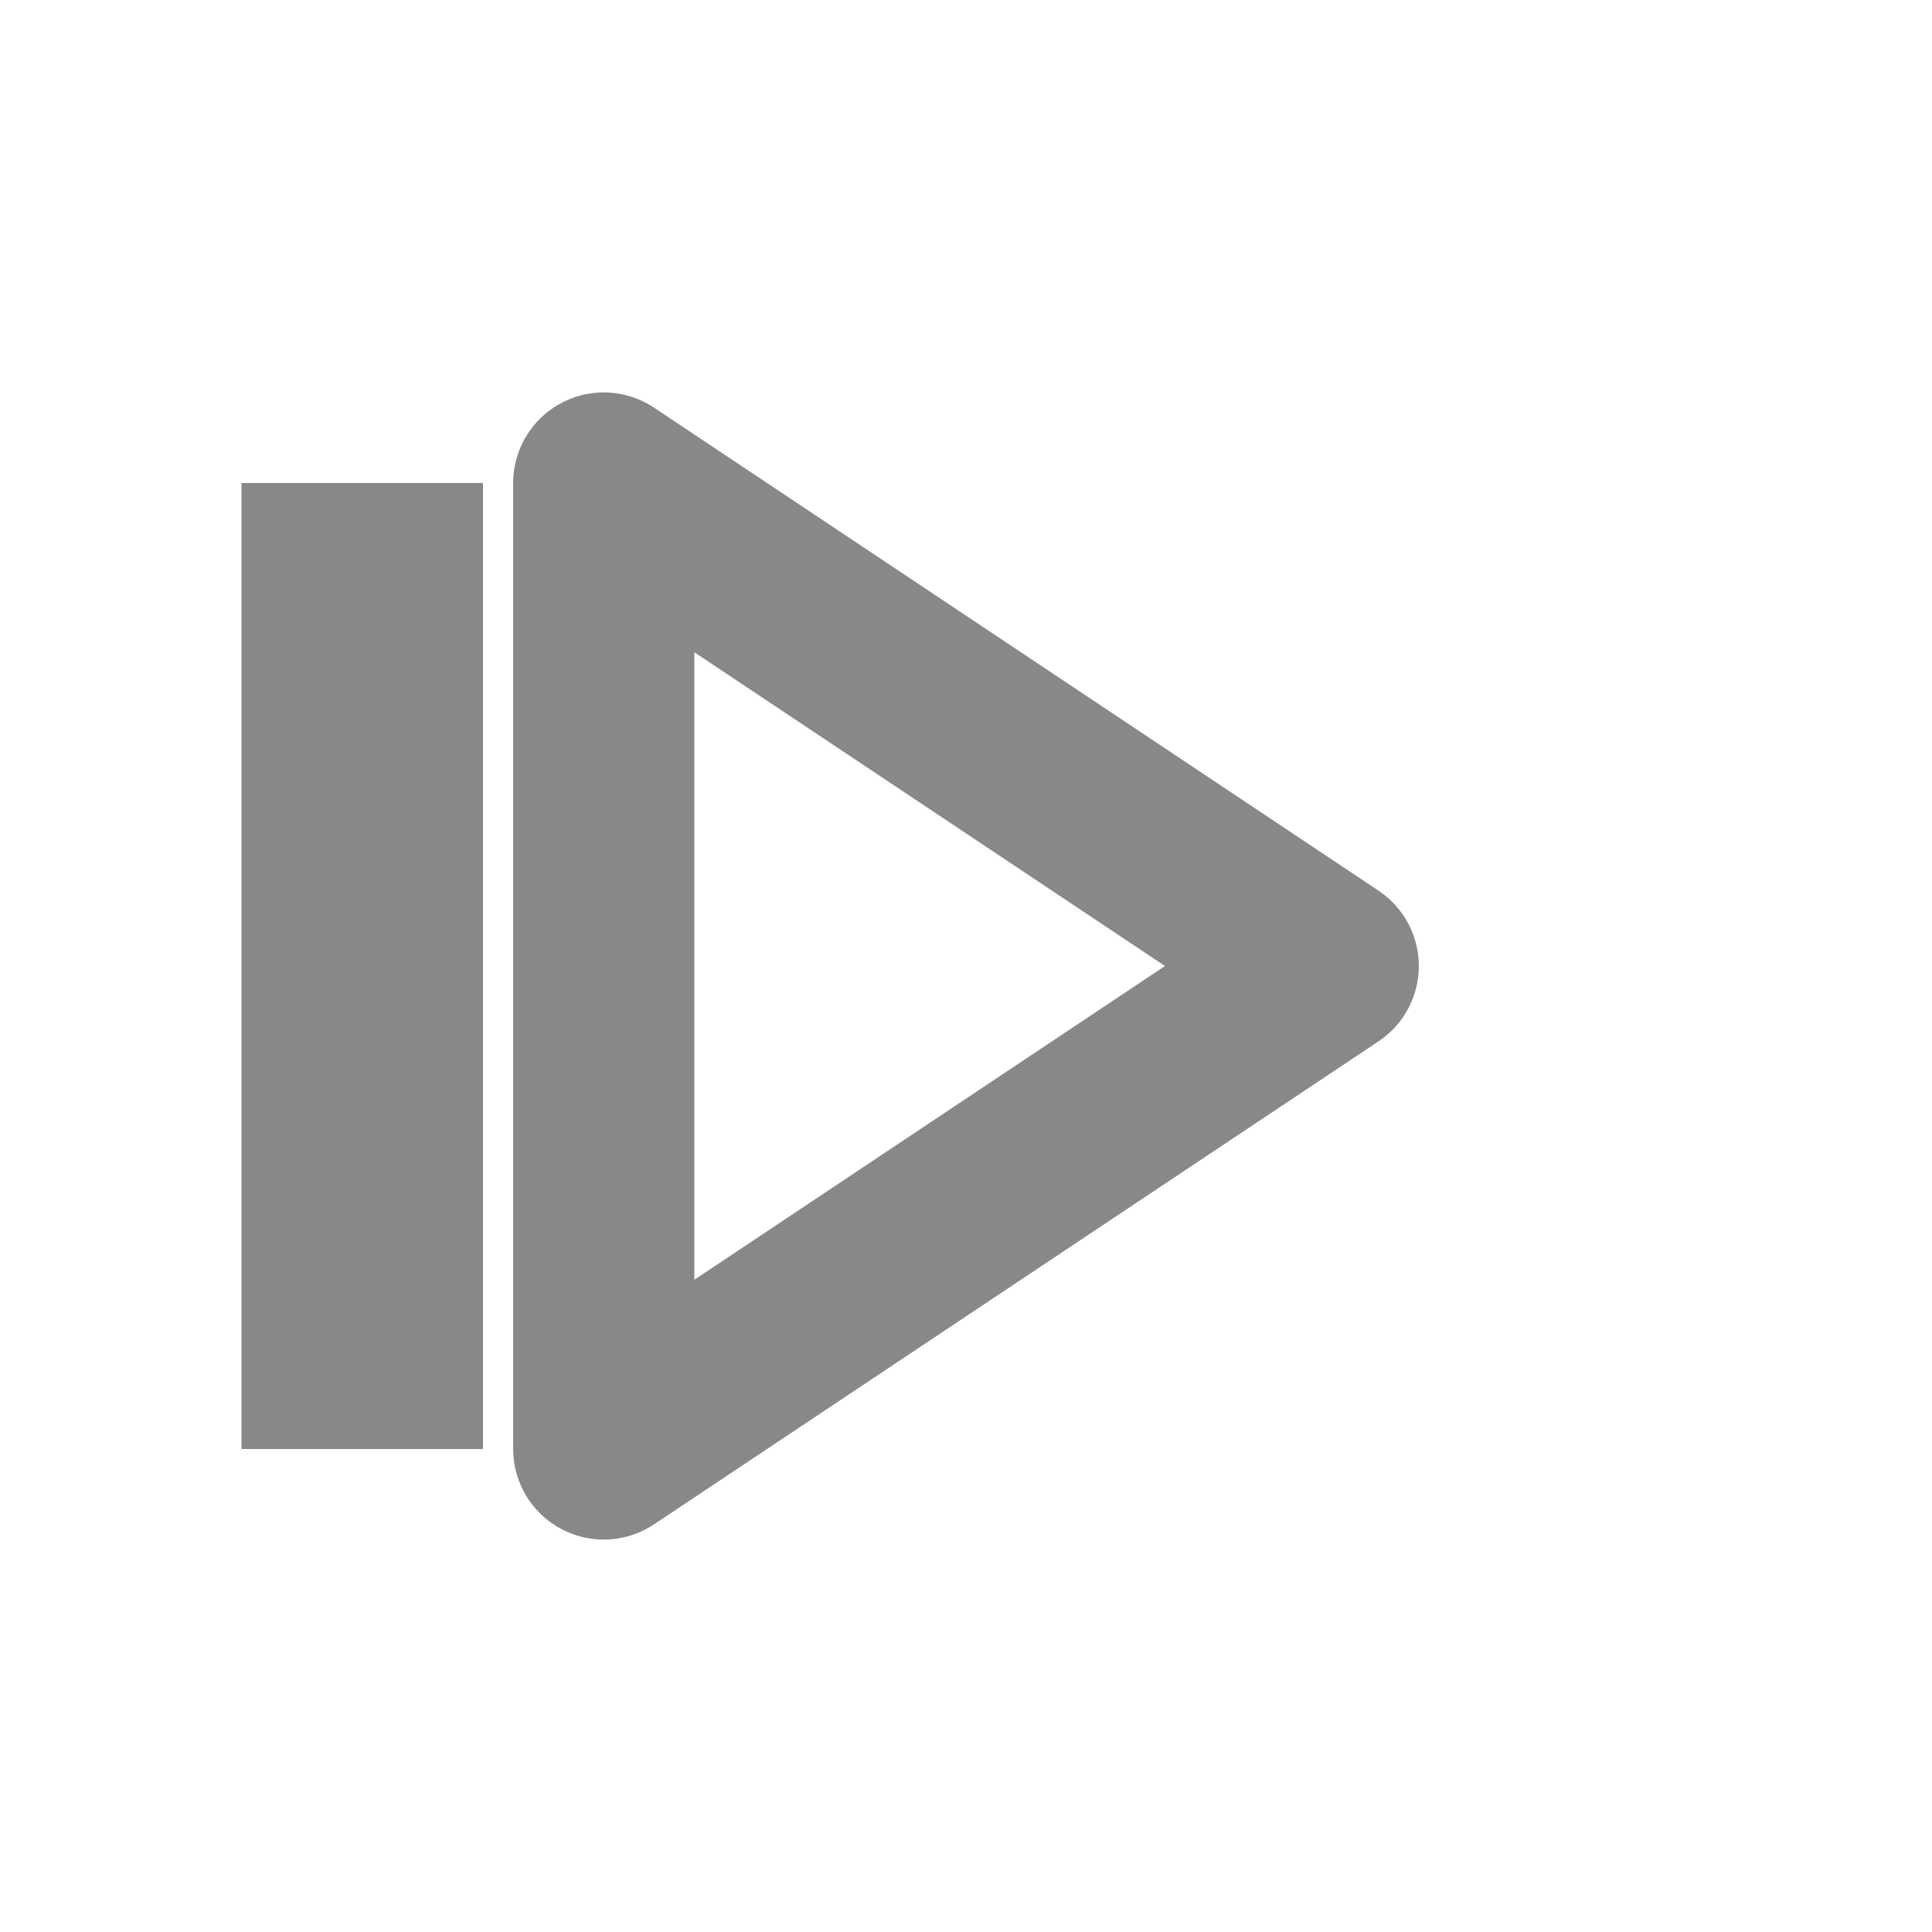
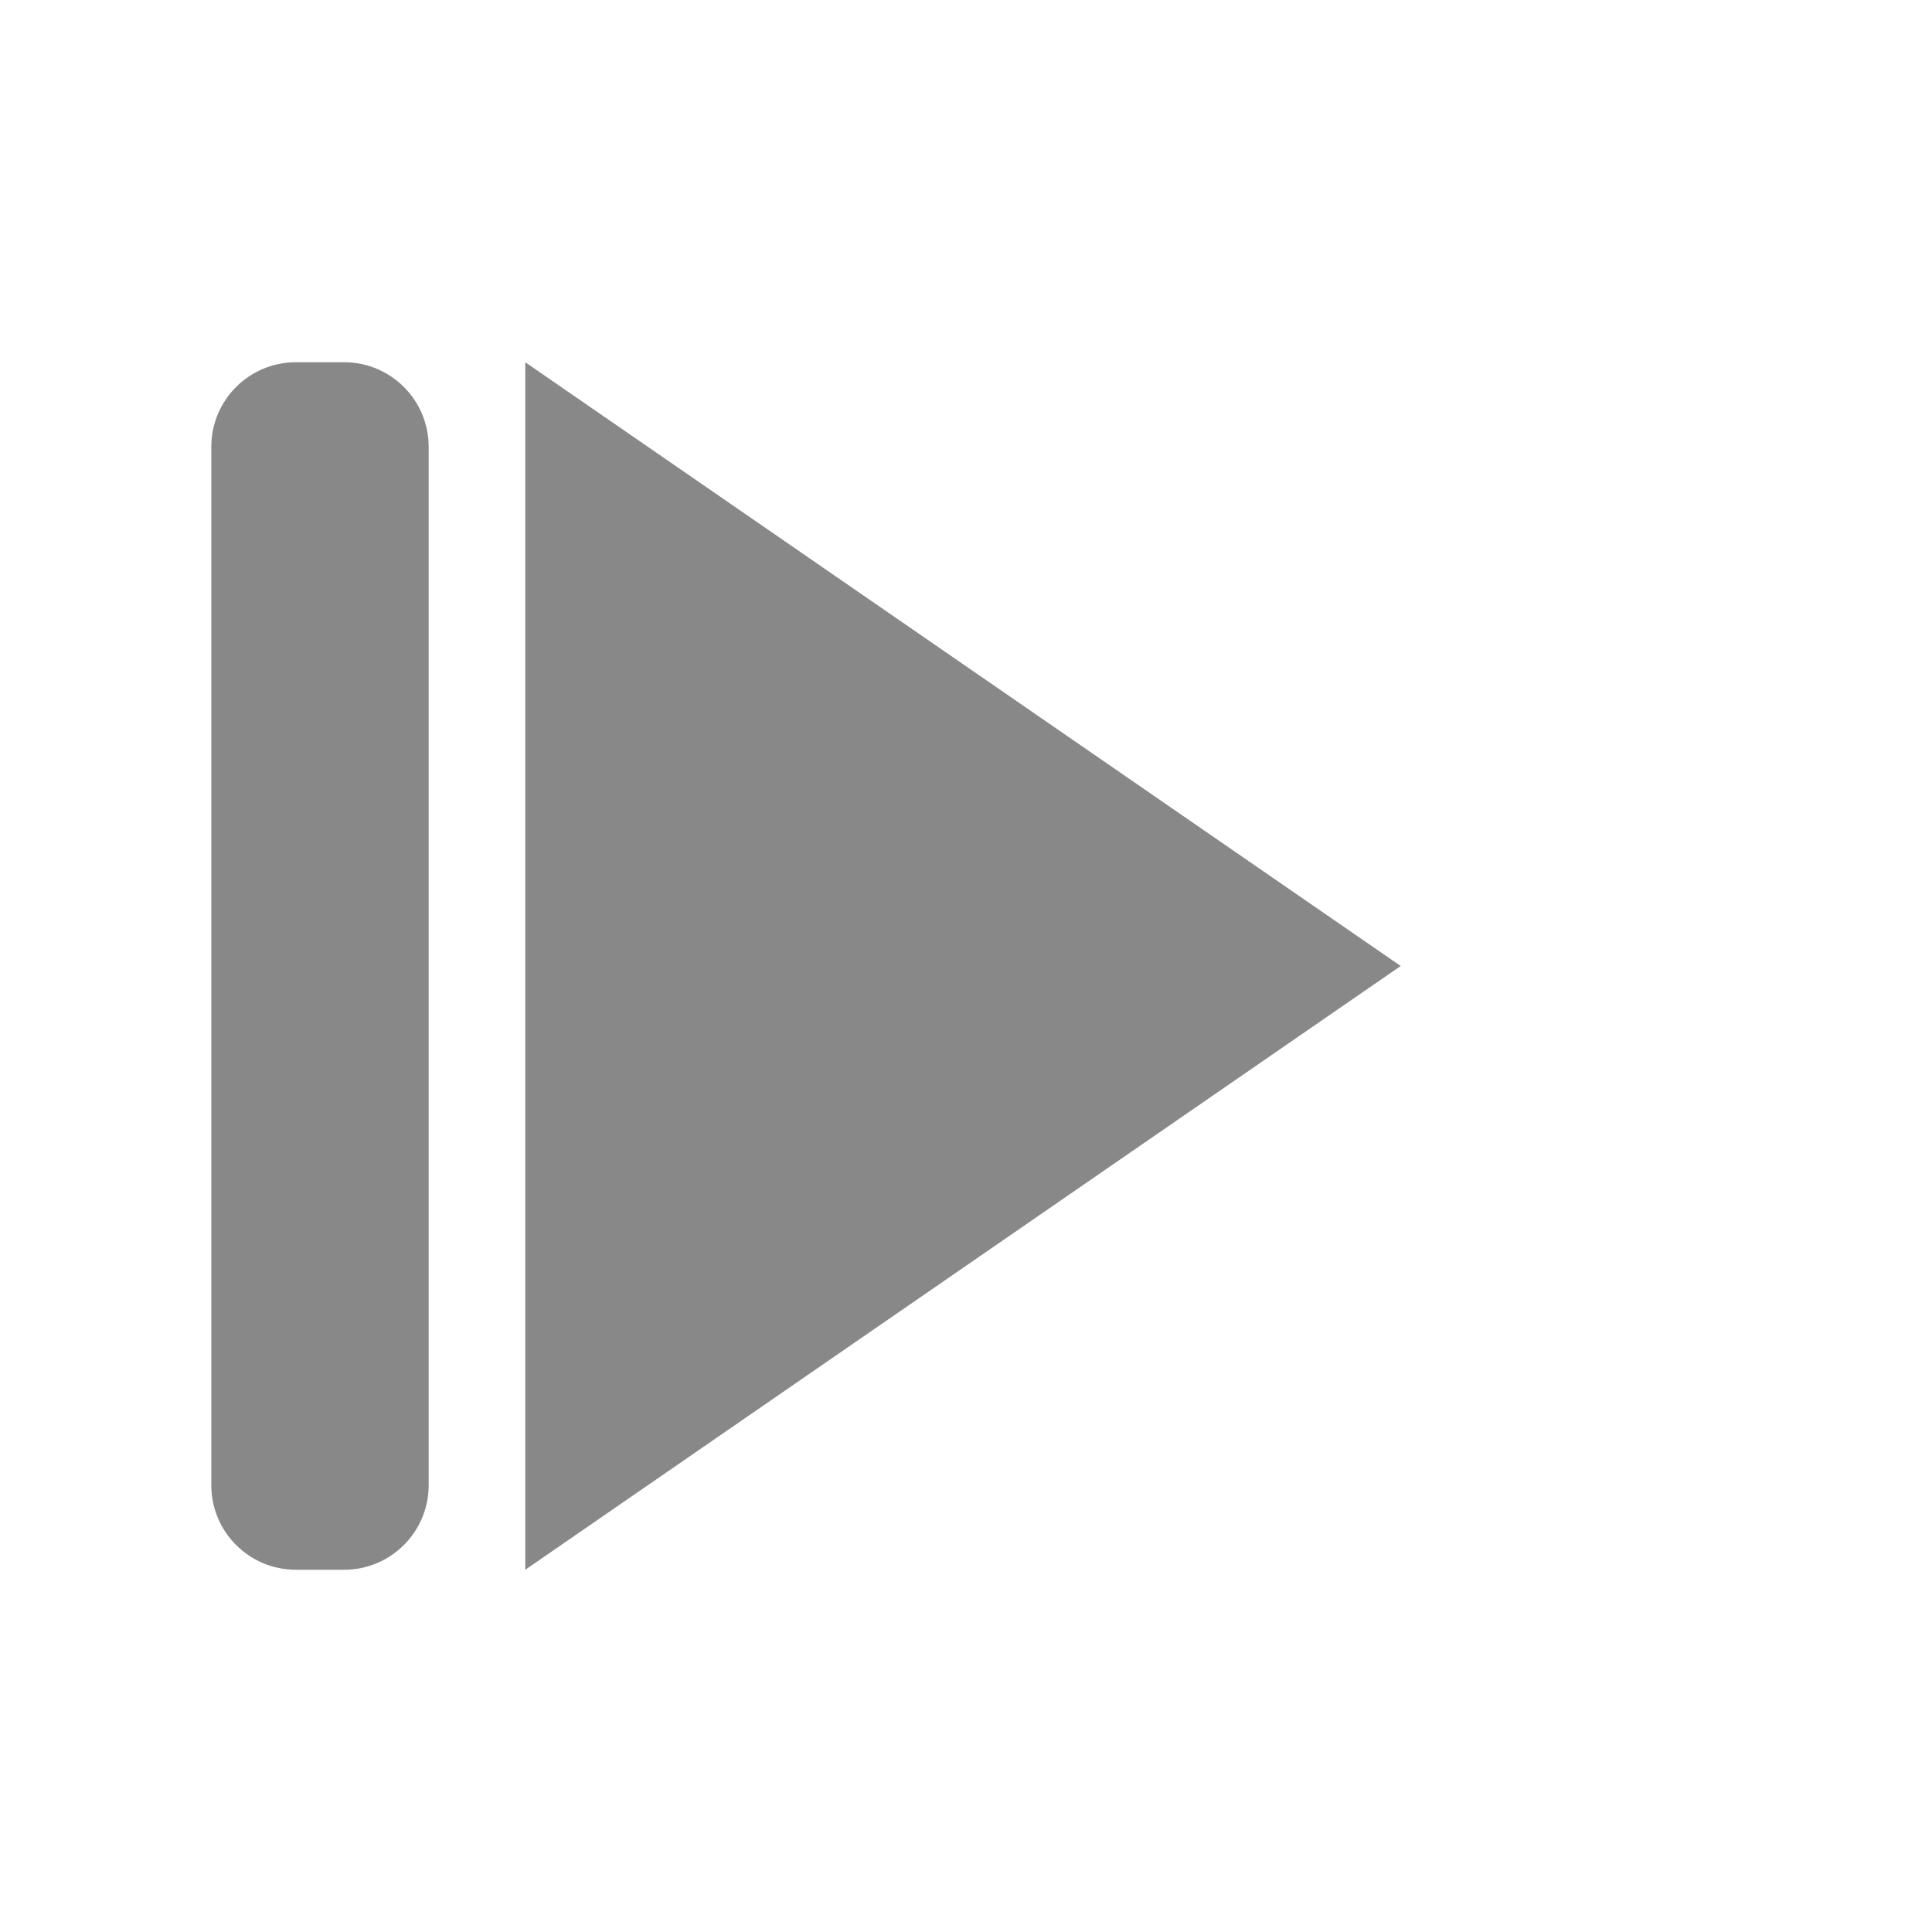
<svg xmlns="http://www.w3.org/2000/svg" width="16" height="16" viewBox="0 0 16 16">
-   <rect x="2" y="4" width="2" height="8" fill="#888888" />
-   <path d="M5 4v8l6-4z" fill="none" stroke="#888888" stroke-width="1.5" stroke-linejoin="round" />
+   <g fill="#888888" stroke="none">
+     <rect x="1.75" y="3" width="1.8" height="10" rx="0.7" />
+     <path d="M4.35 3v10L11.6 8z" />
+   </g>
</svg>
